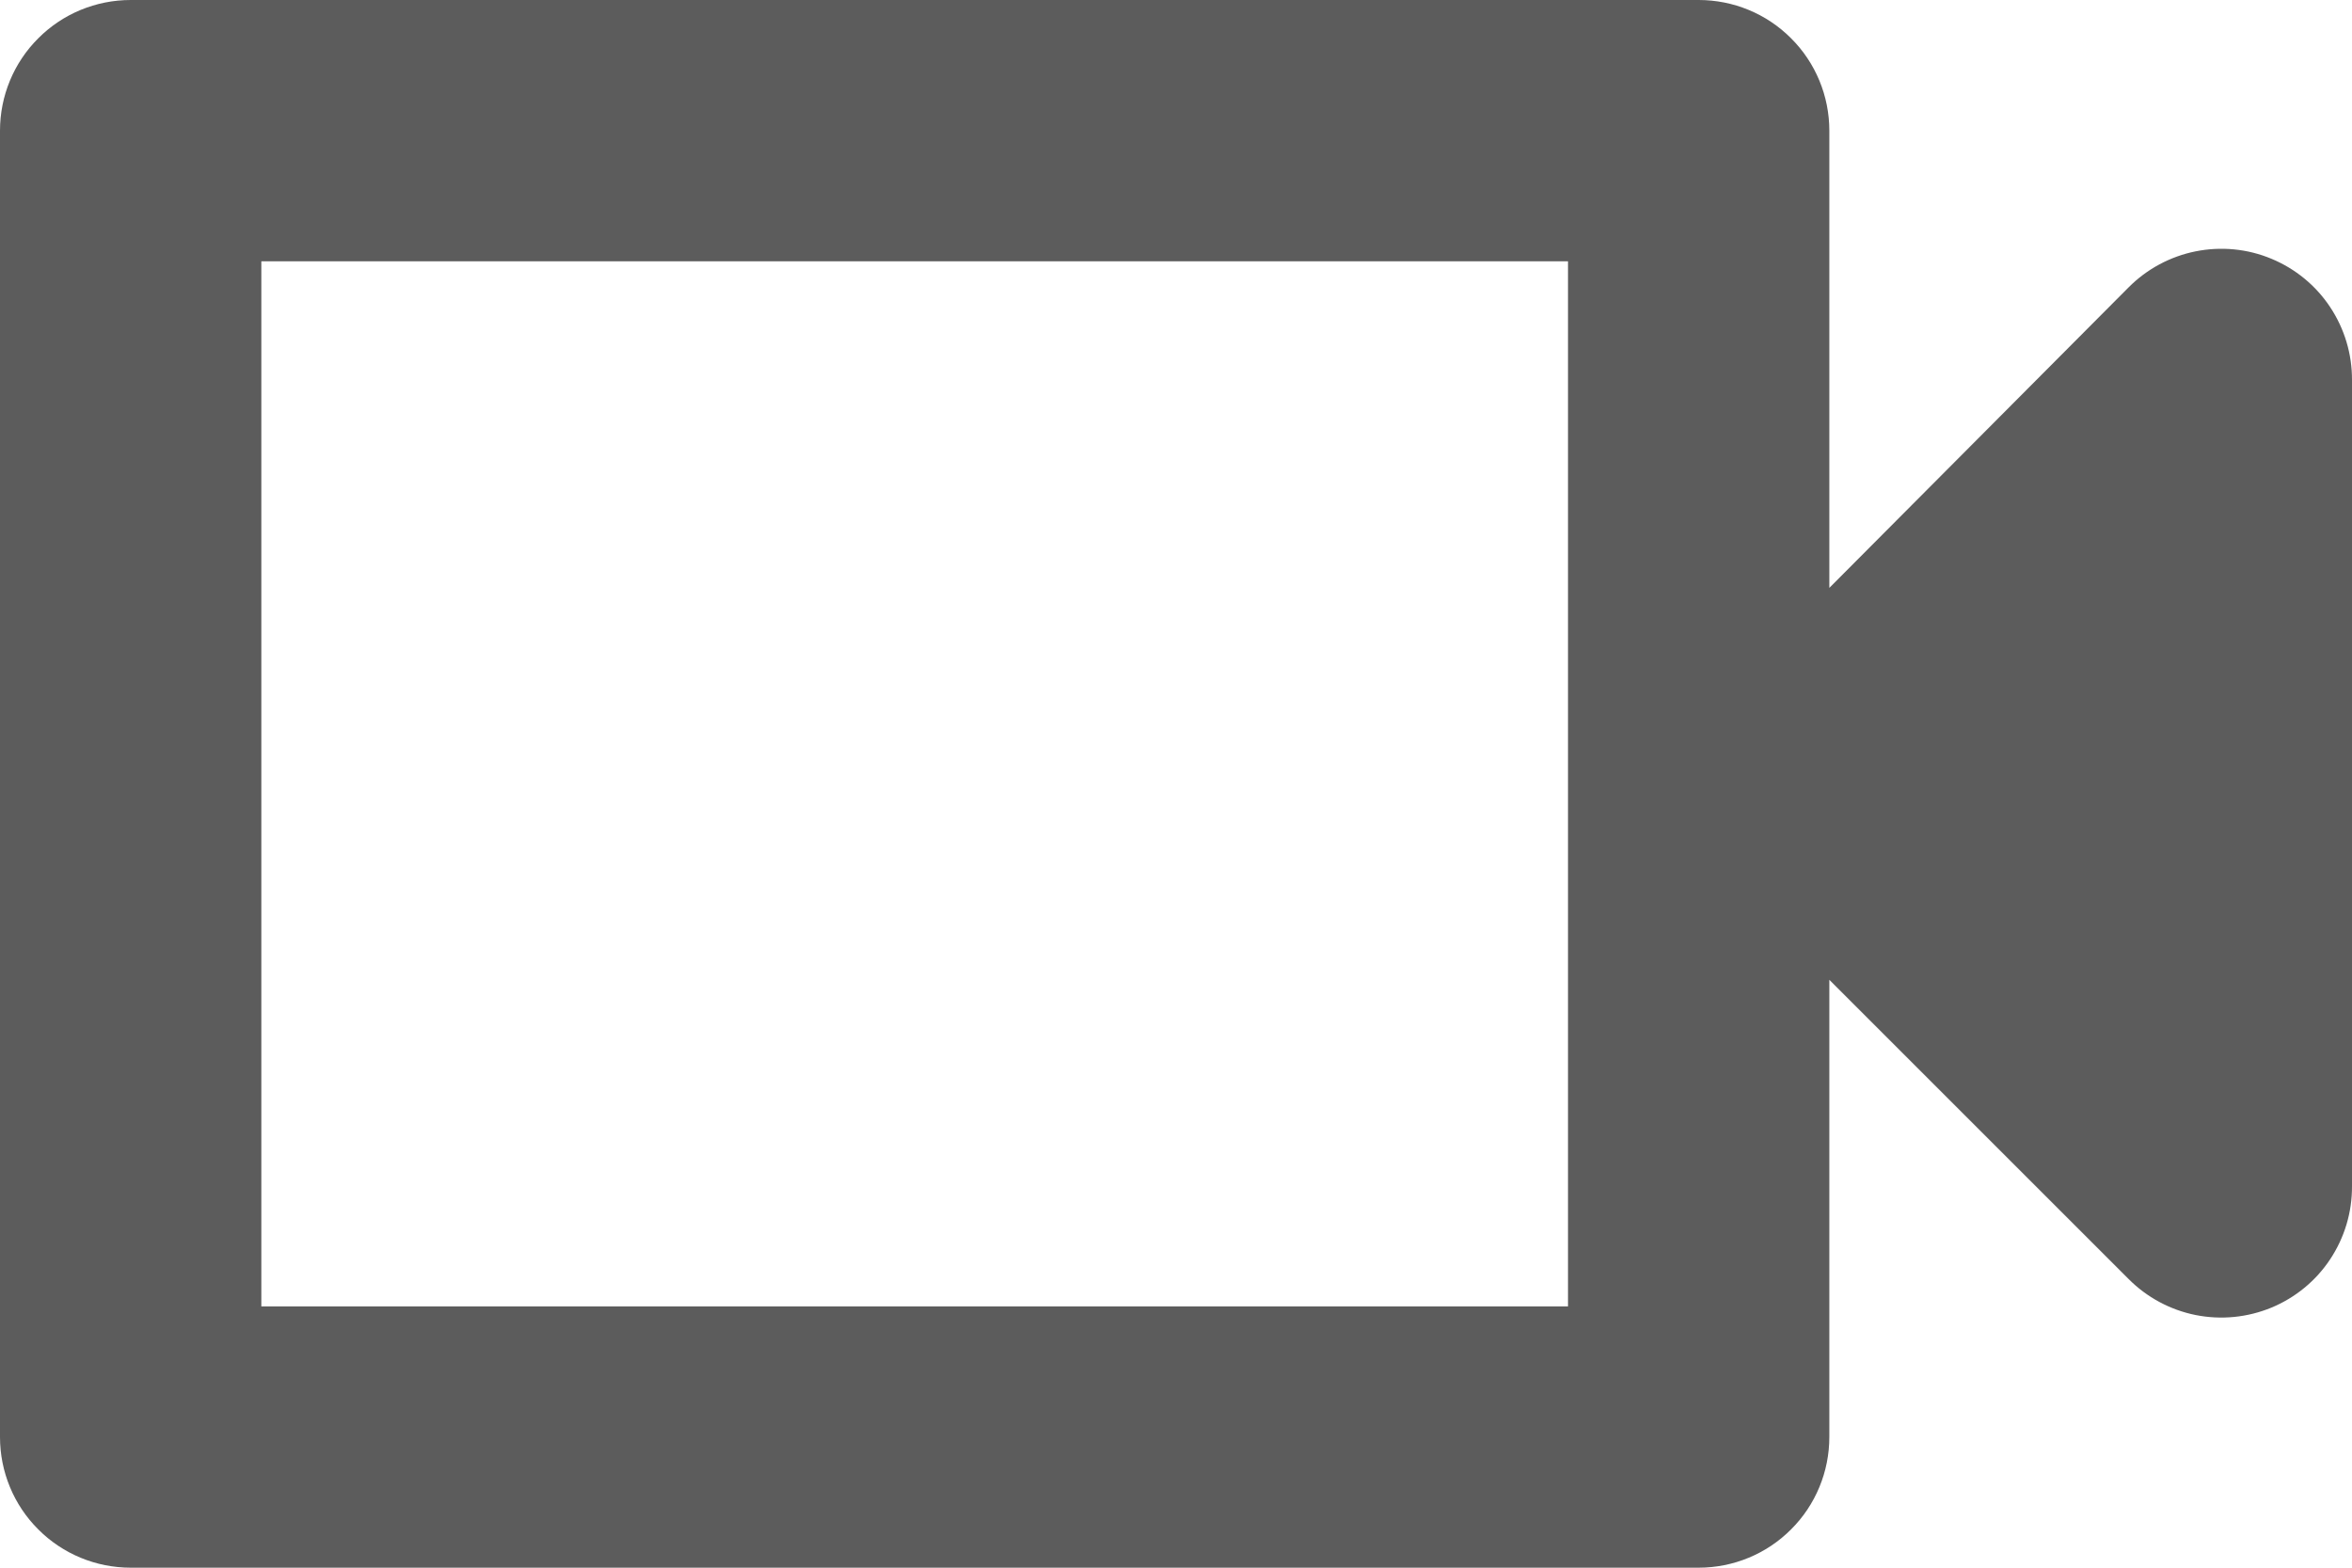
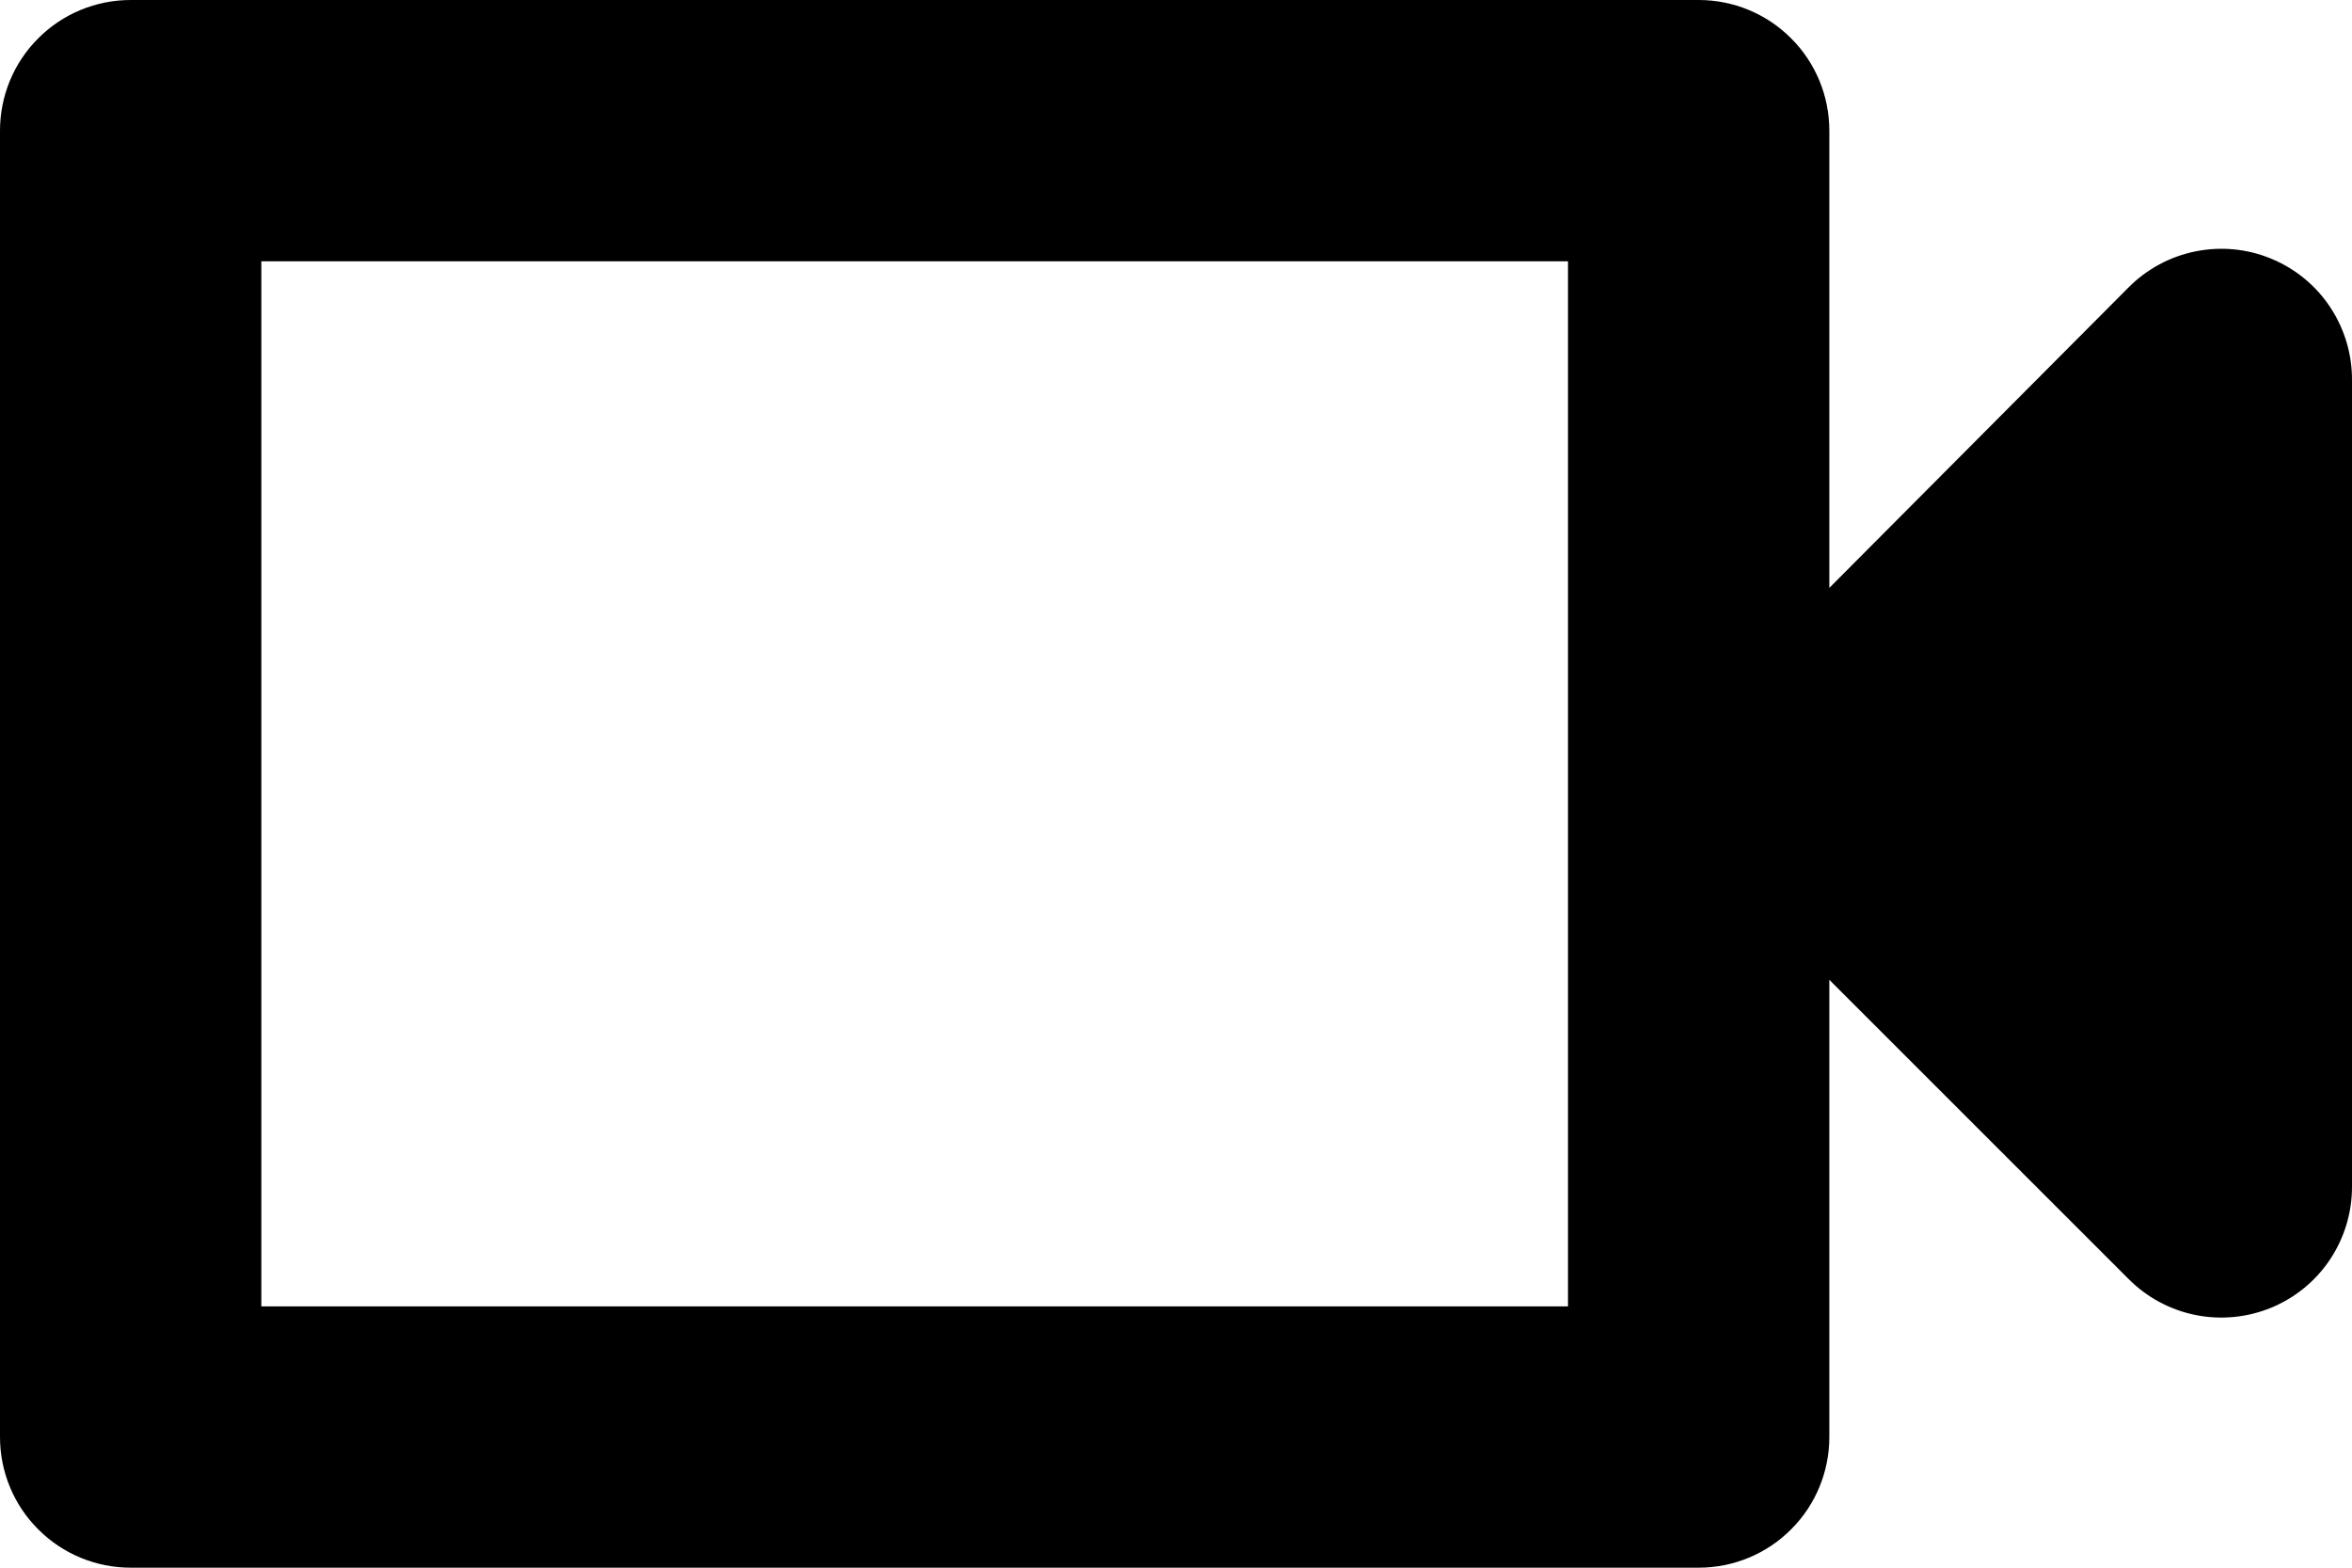
<svg xmlns="http://www.w3.org/2000/svg" width="18" height="12" viewBox="0 0 18 12" fill="none">
-   <path d="M12 2V10H2V2H12ZM14 4.5V1C14 0.735 13.895 0.48 13.707 0.293C13.52 0.105 13.265 0 13 0H1C0.735 0 0.48 0.105 0.293 0.293C0.105 0.48 0 0.735 0 1V11C0 11.265 0.105 11.52 0.293 11.707C0.48 11.895 0.735 12 1 12H13C13.265 12 13.52 11.895 13.707 11.707C13.895 11.52 14 11.265 14 11V7.5L16.29 9.79C16.43 9.931 16.609 10.027 16.803 10.066C16.998 10.105 17.2 10.085 17.384 10.009C17.567 9.933 17.724 9.804 17.833 9.639C17.943 9.473 18.001 9.279 18 9.08V2.91C18.001 2.711 17.943 2.517 17.833 2.351C17.724 2.186 17.567 2.057 17.384 1.981C17.2 1.904 16.998 1.885 16.803 1.924C16.609 1.963 16.43 2.059 16.29 2.2L14 4.5Z" fill="#5C5C5C" />
+   <path d="M12 2V10H2V2H12ZM14 4.5V1C14 0.735 13.895 0.48 13.707 0.293C13.52 0.105 13.265 0 13 0H1C0.735 0 0.48 0.105 0.293 0.293C0.105 0.48 0 0.735 0 1V11C0 11.265 0.105 11.52 0.293 11.707C0.48 11.895 0.735 12 1 12H13C13.265 12 13.52 11.895 13.707 11.707C13.895 11.52 14 11.265 14 11V7.5L16.29 9.79C16.43 9.931 16.609 10.027 16.803 10.066C16.998 10.105 17.2 10.085 17.384 10.009C17.567 9.933 17.724 9.804 17.833 9.639C17.943 9.473 18.001 9.279 18 9.08V2.91C18.001 2.711 17.943 2.517 17.833 2.351C17.724 2.186 17.567 2.057 17.384 1.981C17.2 1.904 16.998 1.885 16.803 1.924C16.609 1.963 16.43 2.059 16.29 2.2L14 4.5Z" fill="currentColor" />
</svg>
